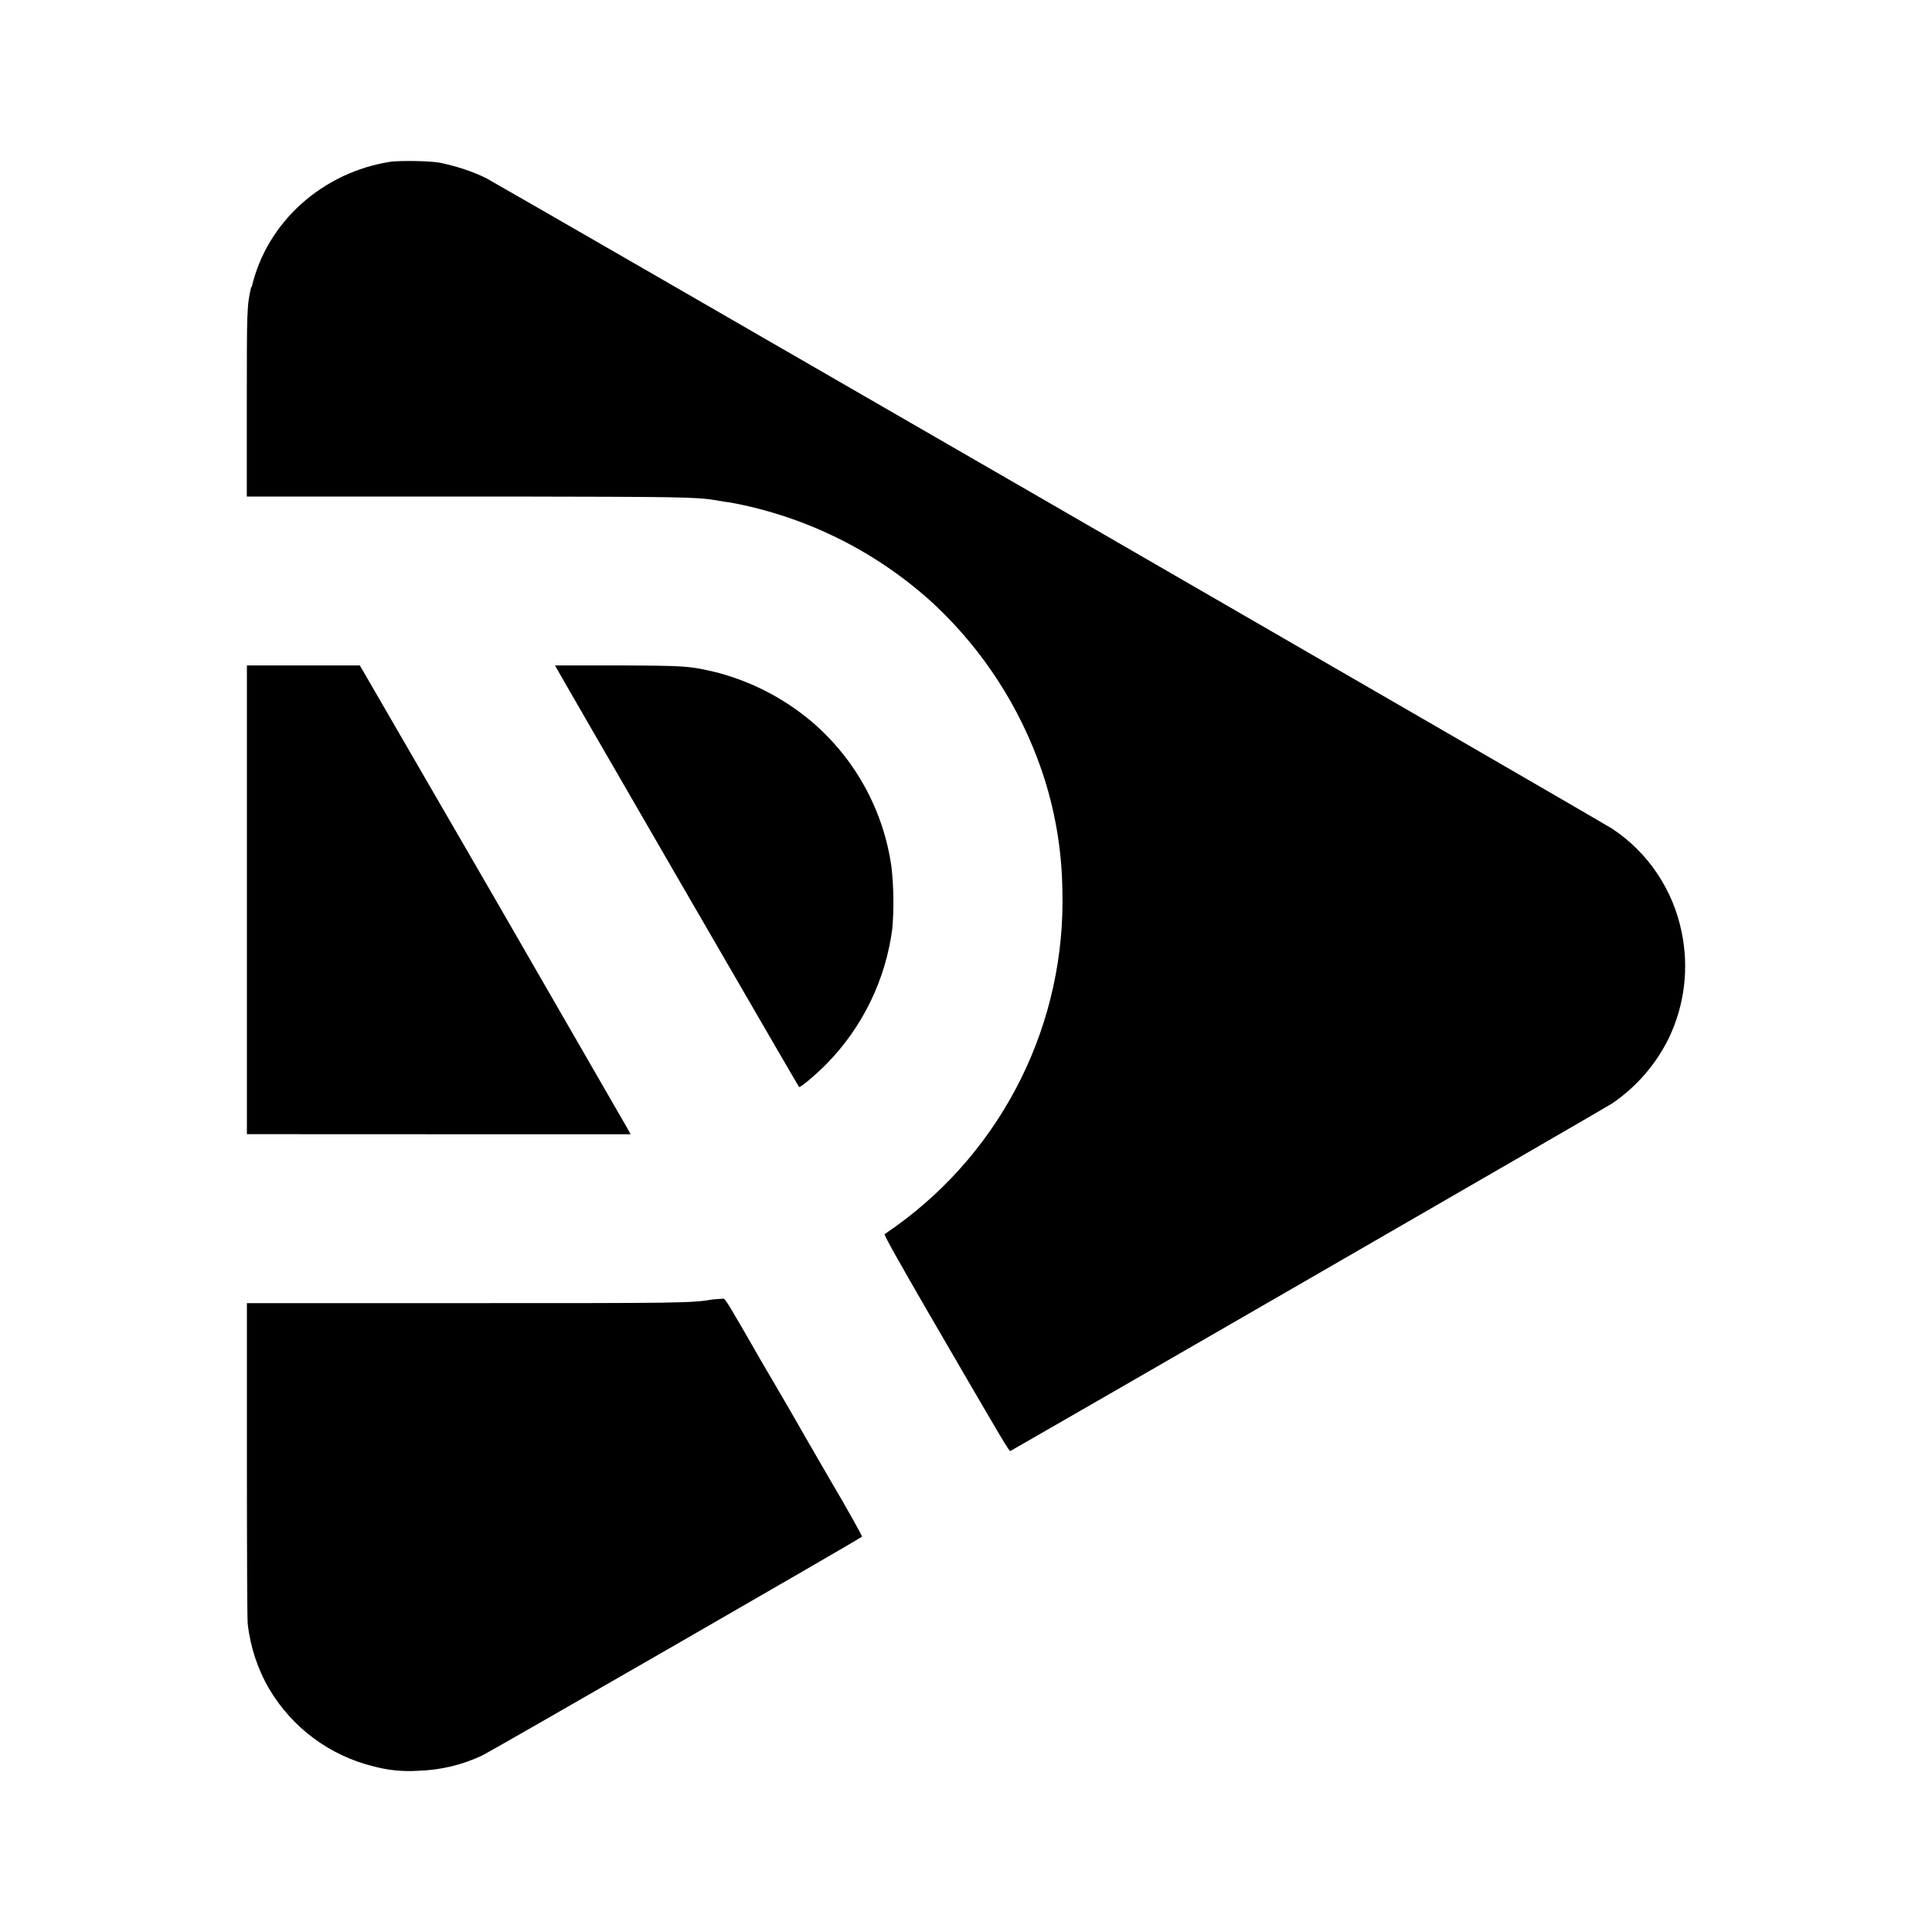
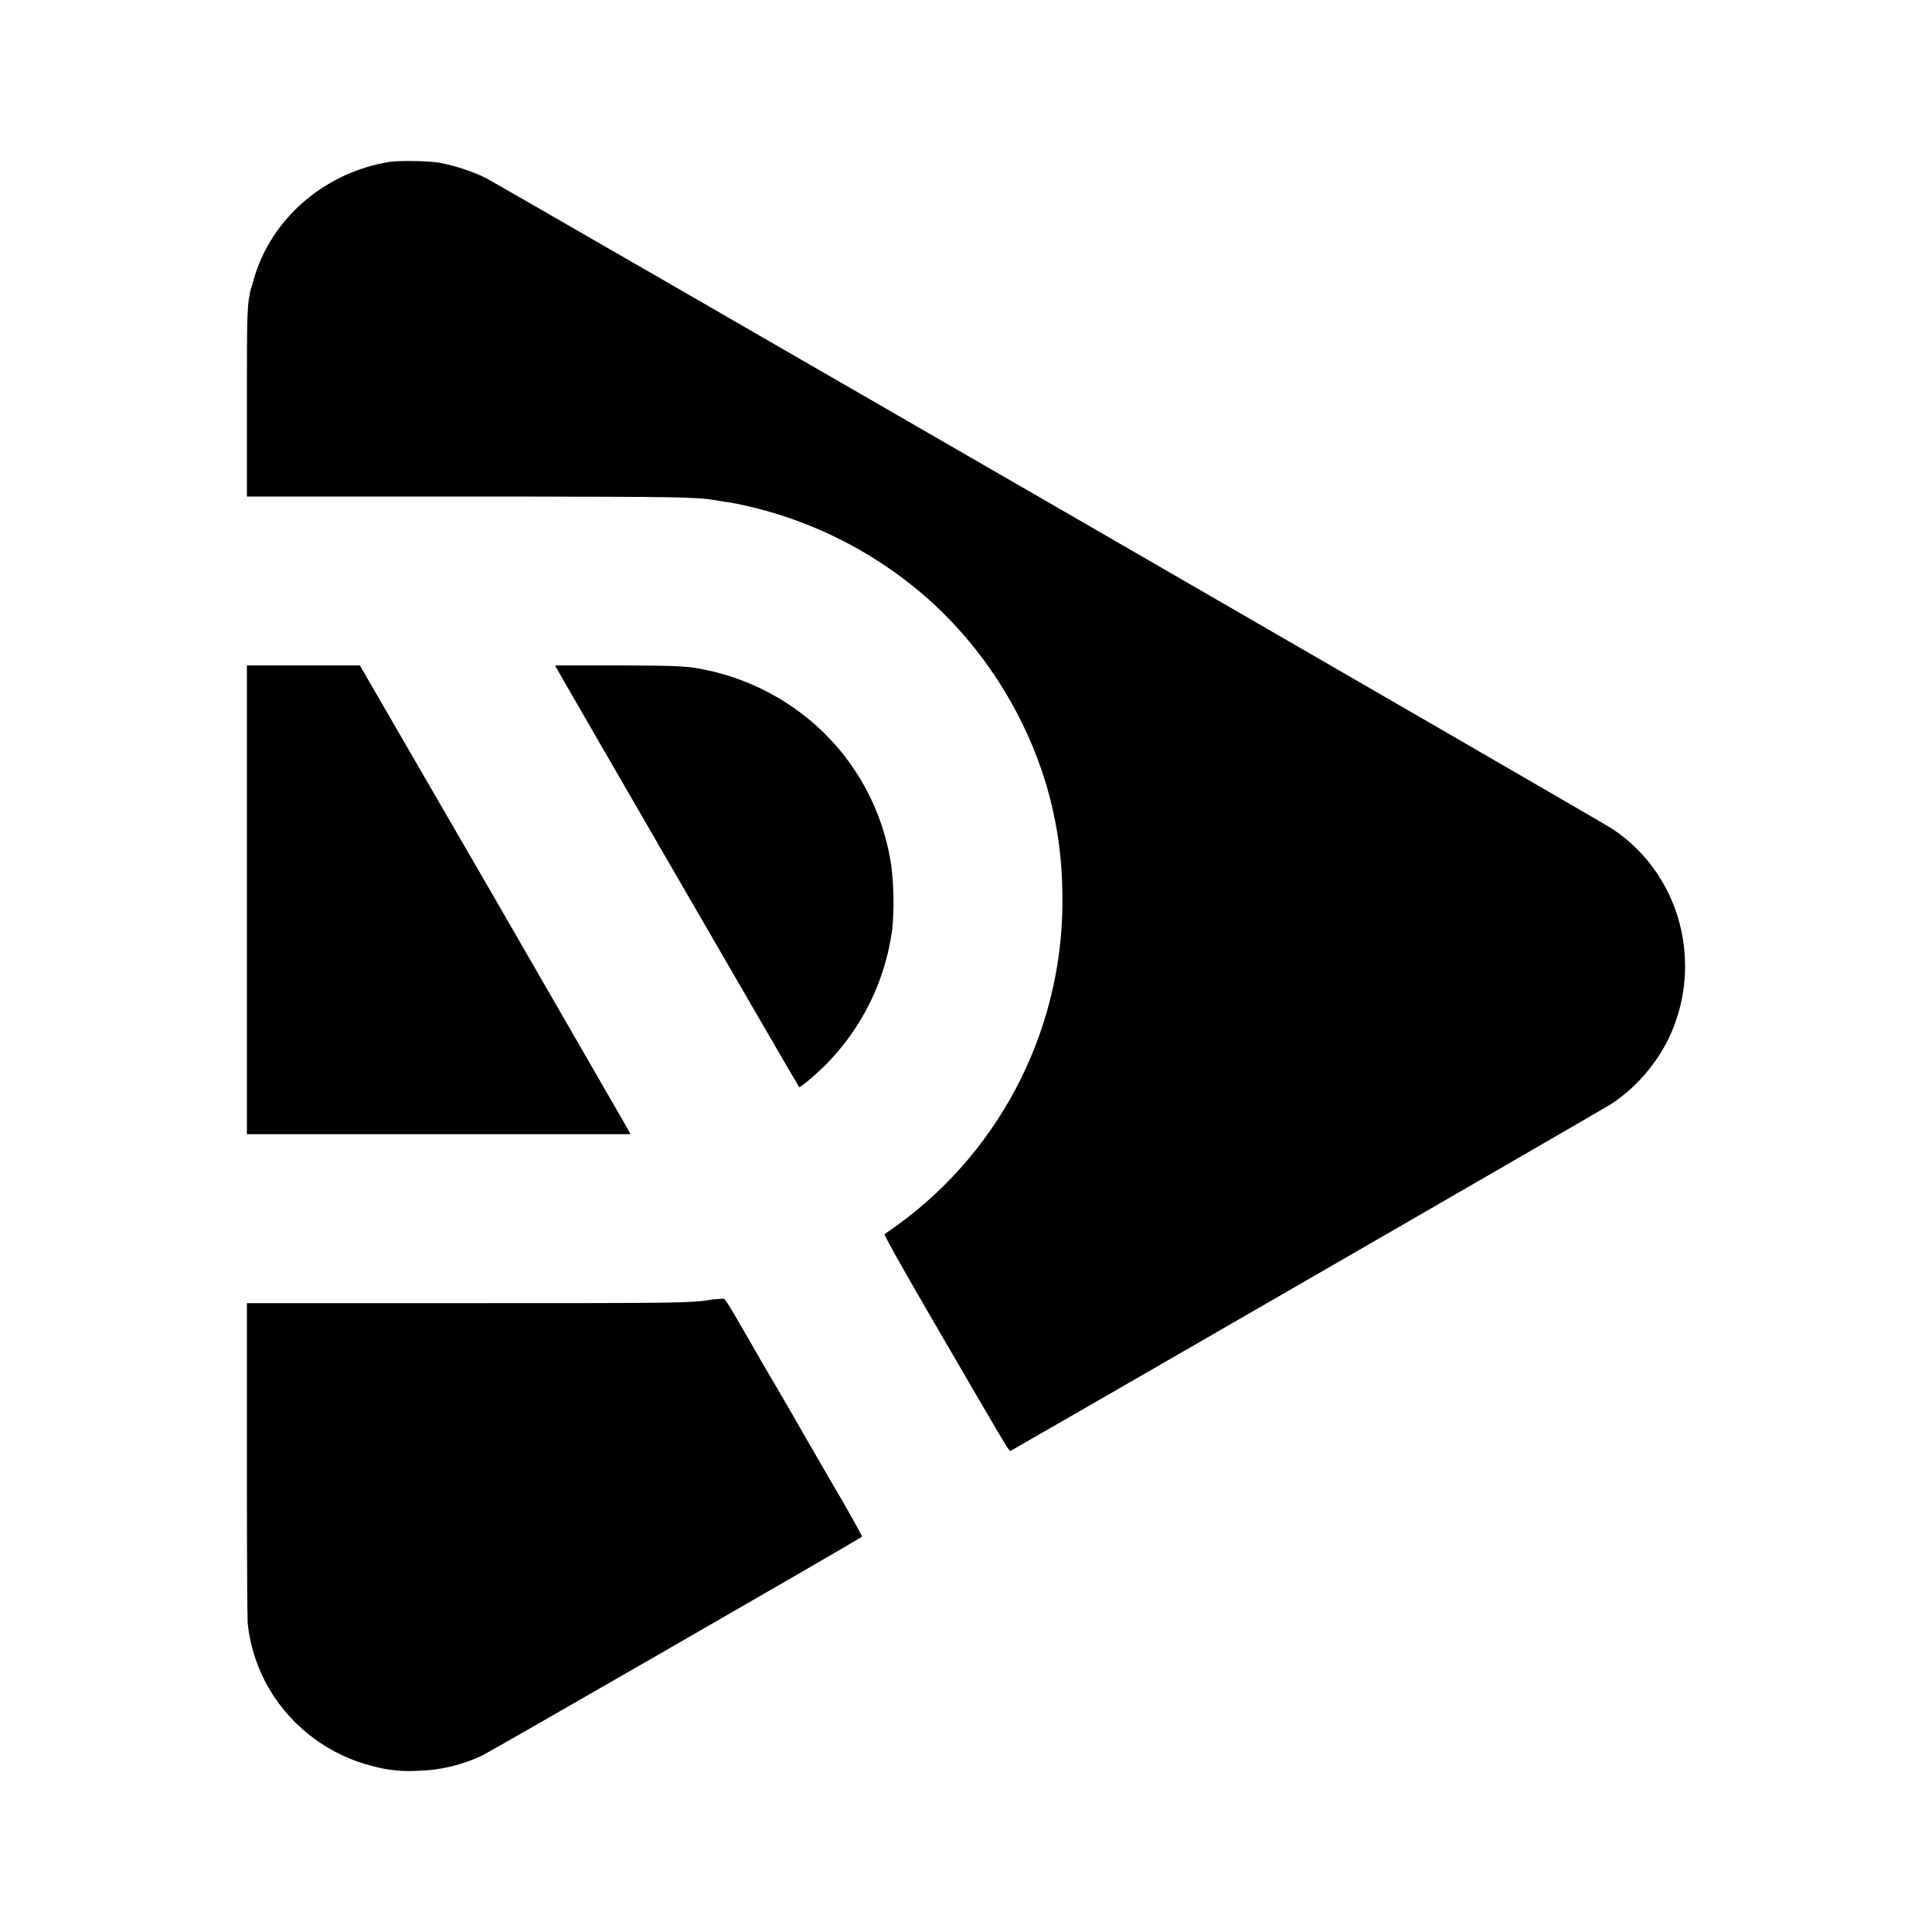
<svg xmlns="http://www.w3.org/2000/svg" viewBox="0 0 24 24">
-   <path d="M3.127 3.566c.188-.811.884-1.43 1.732-1.558.137-.014.472-.01.604.013.202.042.413.11.578.193.11.055 13.9 8.018 13.988 8.082.444.293.756.76.861 1.283a2.07 2.07 0 0 1-.156 1.31 2.1 2.1 0 0 1-.71.82c-.096.064-7.45 4.307-7.473 4.316-.018 0-.055-.06-1.026-1.732q-.55-.948-.536-.962l.138-.096a4.98 4.98 0 0 0 2.07-4.188 4.8 4.8 0 0 0-.256-1.475 5.1 5.1 0 0 0-1.333-2.062 5.1 5.1 0 0 0-2.543-1.269l-.069-.009-.105-.018c-.248-.042-.5-.042-2.57-.046H3.066V5.04c0-1.191 0-1.246.055-1.476zm-.06 10.523V8.266H4.47l1.645 2.84 1.681 2.915.037.069H5.45zm3.83-5.818c0 .009 3.024 5.232 3.029 5.232.018.01.206-.151.339-.284a2.94 2.94 0 0 0 .82-1.686 4 4 0 0 0-.01-.756 2.9 2.9 0 0 0-.989-1.81A3 3 0 0 0 8.85 8.34c-.298-.065-.311-.07-1.159-.074h-.793zm-1.145 7.917c2.703 0 2.84 0 3.102-.046l.133-.01c.023 0 .077.092.472.78.155.265.366.623.55.948l.302.522c.229.385.403.706.398.706-.023.027-4.618 2.671-4.714 2.717a2 2 0 0 1-.797.192 1.7 1.7 0 0 1-.56-.055 2.08 2.08 0 0 1-1.291-.957 2.05 2.05 0 0 1-.27-.816q-.009-.11-.01-2.048v-1.933h2.69z" />
+   <path d="M3.127 3.566c.188-.811.884-1.43 1.732-1.558.137-.014.471-.01.604.014.202.04.413.11.578.192.11.055 13.9 8.018 13.987 8.082.445.293.756.76.862 1.283.091.449.036.902-.156 1.31a2.081 2.081 0 0 1-.71.82c-.096.064-7.45 4.307-7.473 4.316-.018 0-.055-.06-1.026-1.732-.367-.632-.545-.953-.536-.962l.137-.096a4.978 4.978 0 0 0 2.07-4.188 4.844 4.844 0 0 0-.255-1.475 5.075 5.075 0 0 0-1.334-2.062 5.115 5.115 0 0 0-2.543-1.269l-.068-.009-.106-.018c-.247-.042-.499-.042-2.57-.046H3.067V5.04c0-1.191 0-1.246.055-1.476zm-.06 10.523V8.266H4.47l1.645 2.84 1.681 2.915.037.068H5.45zm3.83-5.818c0 .009 3.024 5.232 3.029 5.232.018.01.206-.151.339-.284a2.938 2.938 0 0 0 .82-1.686 3.799 3.799 0 0 0-.01-.756 2.903 2.903 0 0 0-.989-1.81A2.968 2.968 0 0 0 8.85 8.34c-.298-.065-.311-.07-1.159-.074h-.793zm-1.145 7.917c2.703 0 2.84 0 3.102-.046l.133-.01c.023 0 .077.092.472.78.155.265.366.623.55.948l.302.522c.229.385.403.706.398.706-.023.027-4.618 2.671-4.714 2.717a1.963 1.963 0 0 1-.797.192 1.72 1.72 0 0 1-.56-.055 2.082 2.082 0 0 1-1.291-.957 2.045 2.045 0 0 1-.27-.816c-.005-.073-.01-.756-.01-2.048v-1.933h2.69z" />
</svg>
